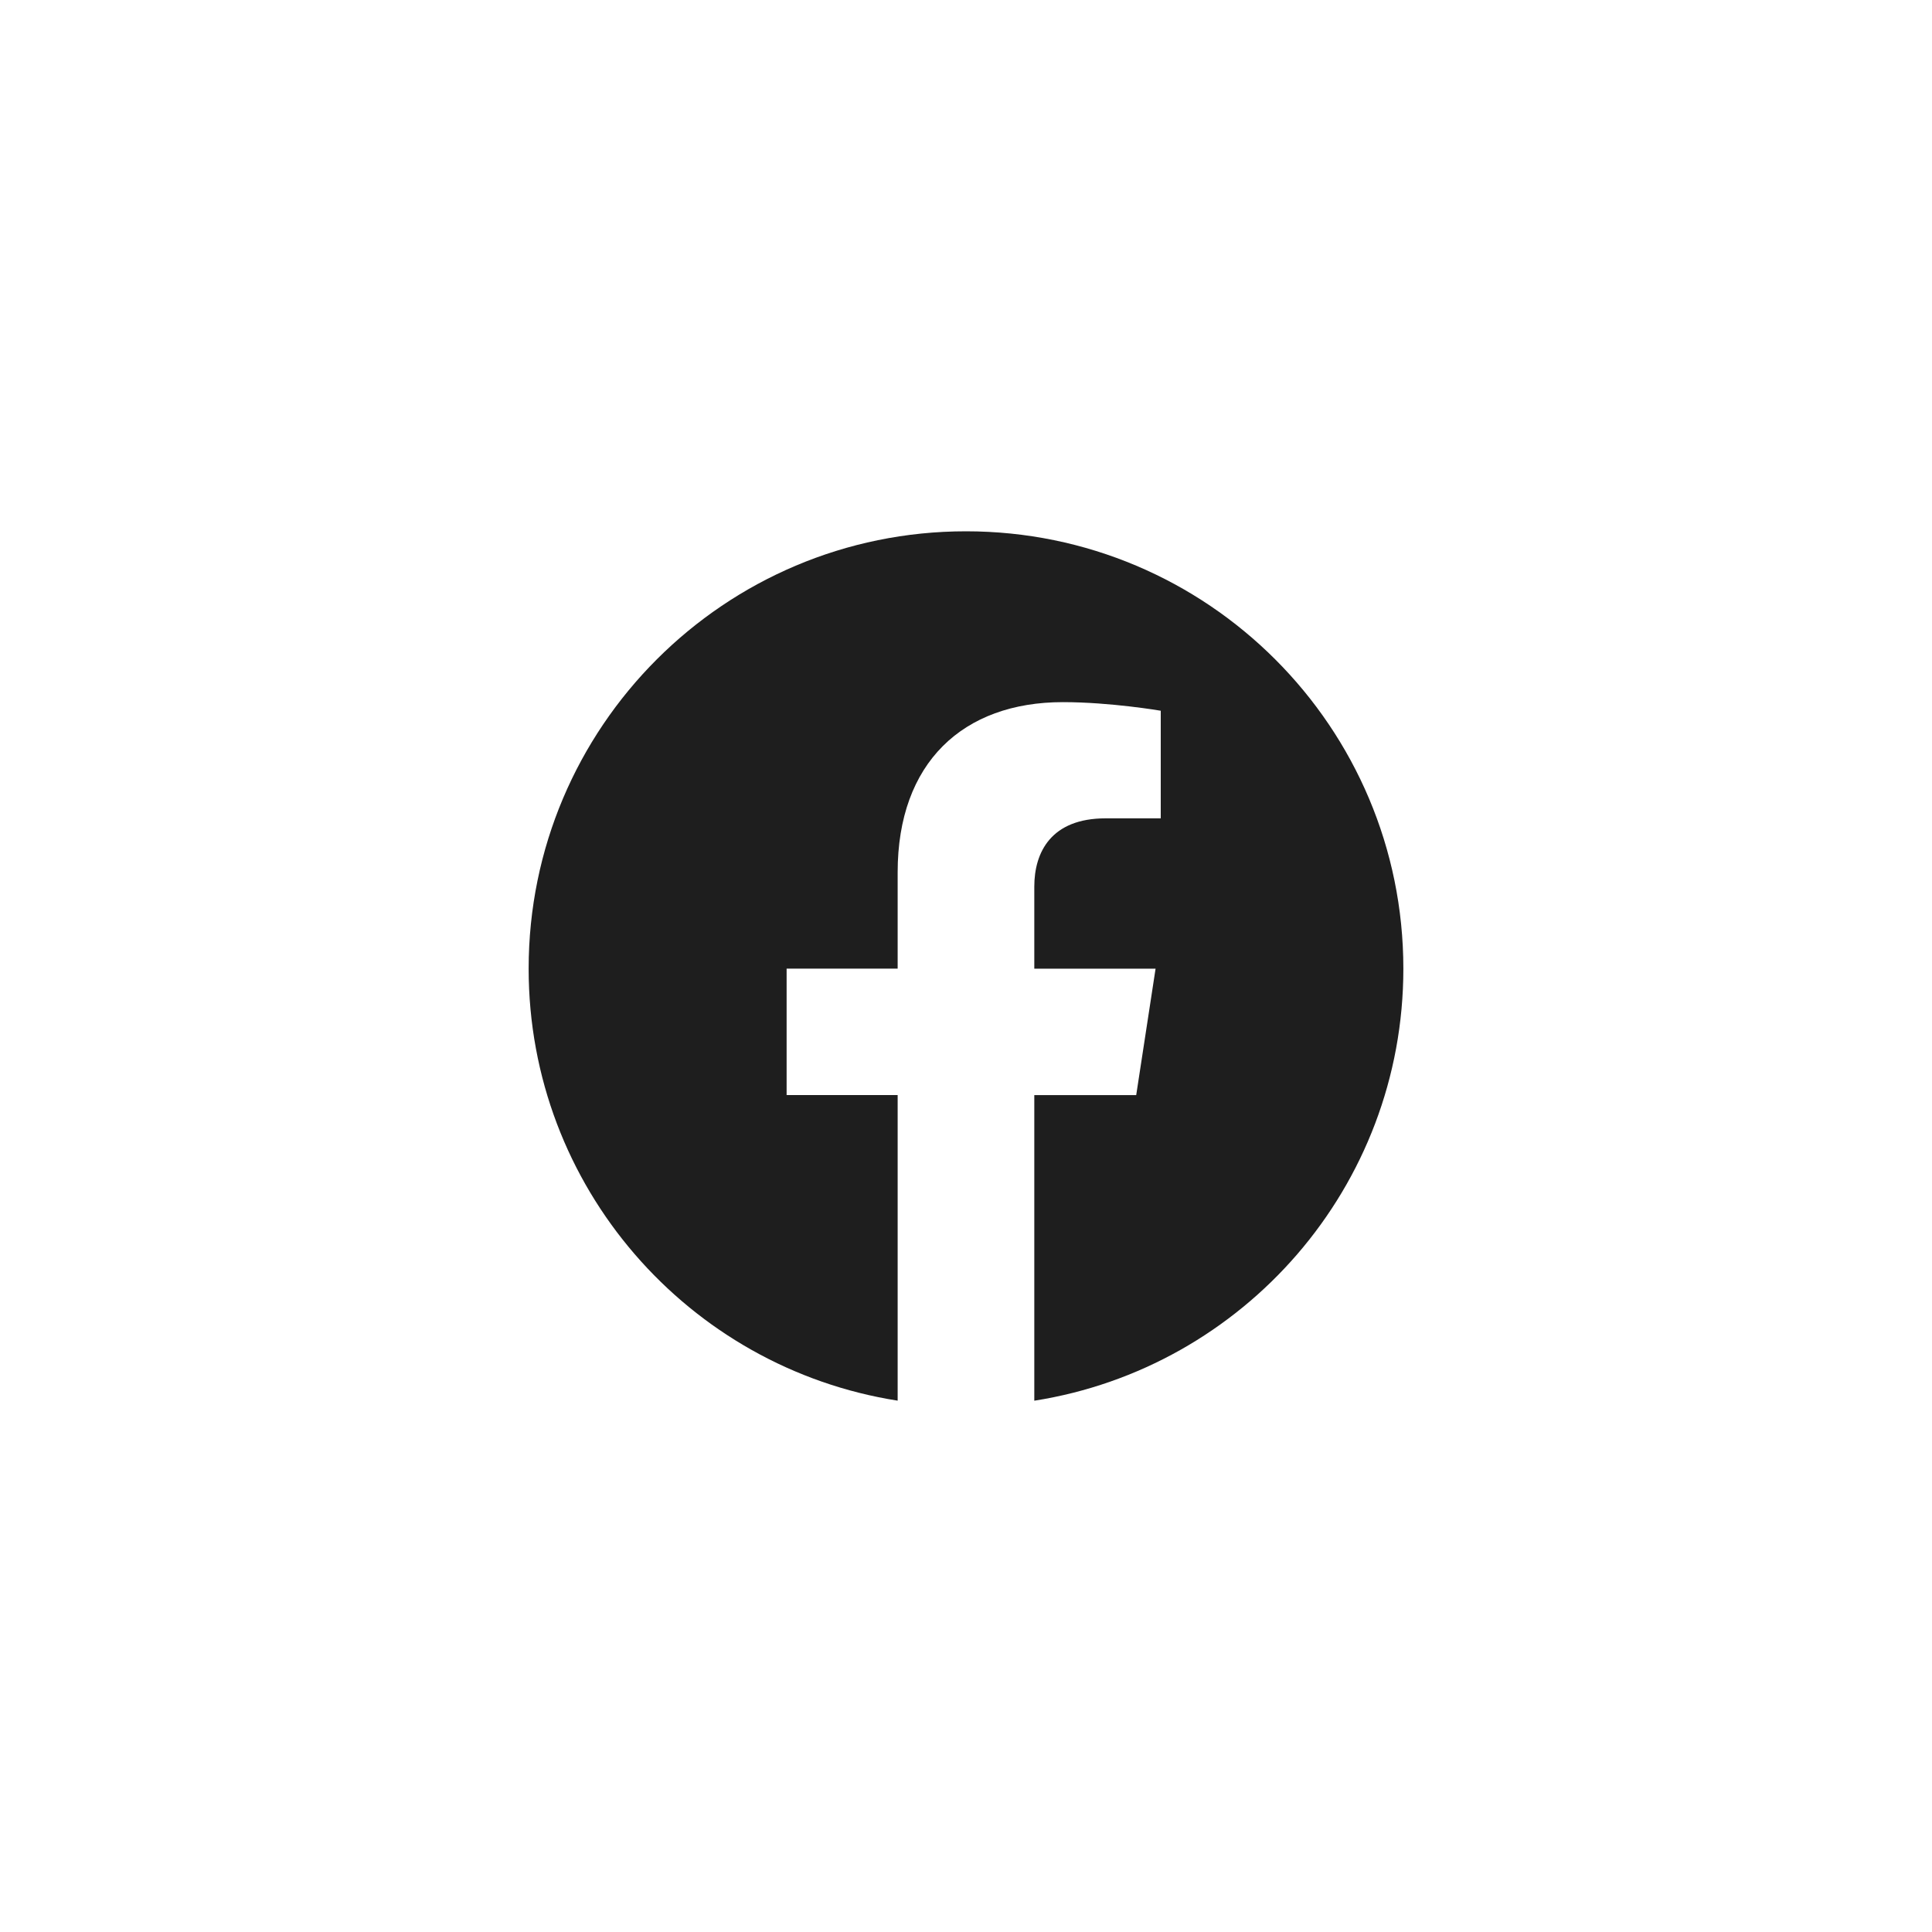
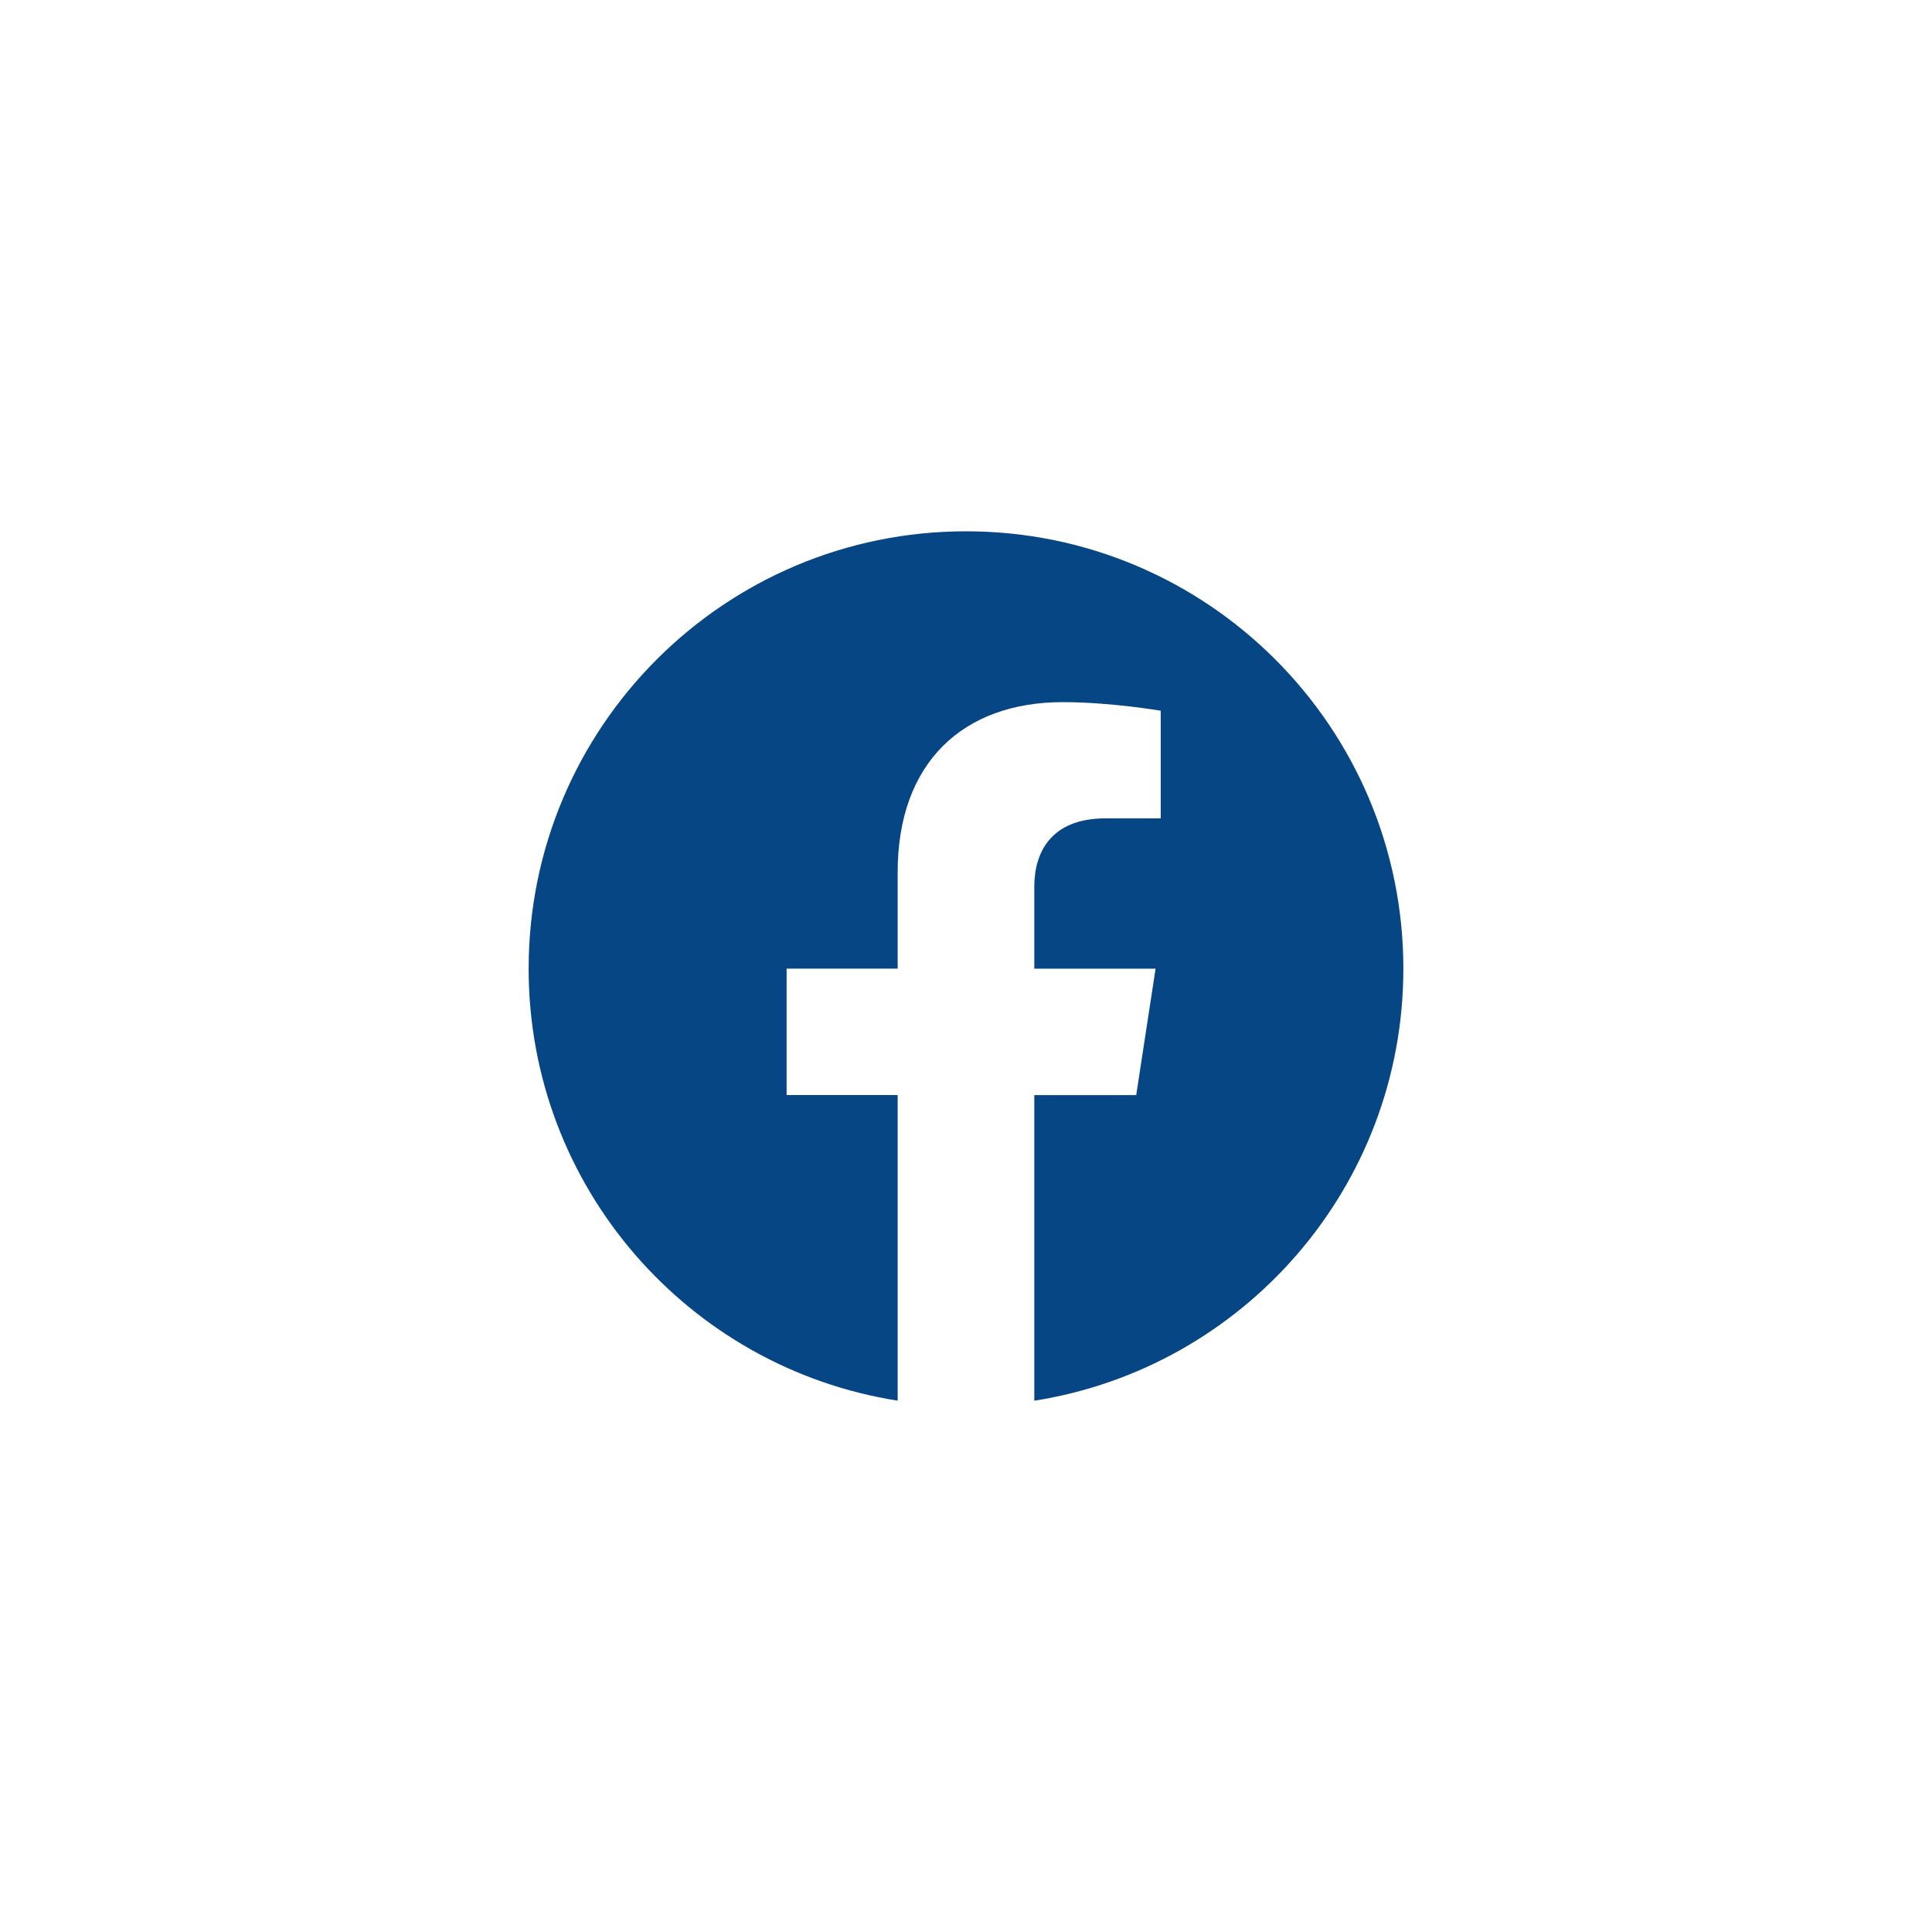
<svg xmlns="http://www.w3.org/2000/svg" width="40" height="40" viewBox="0 0 40 40" fill="none">
  <rect width="40" height="40" fill="white" />
-   <path d="M29.055 20.055C29.055 15.054 25 11 20 11C15 11 10.945 15.054 10.945 20.055C10.945 24.575 14.256 28.32 18.585 28.999V22.672H16.286V20.054H18.585V18.06C18.585 15.791 19.937 14.537 22.006 14.537C22.996 14.537 24.032 14.715 24.032 14.715V16.943H22.89C21.765 16.943 21.414 17.641 21.414 18.357V20.055H23.925L23.524 22.673H21.414V29C25.744 28.32 29.055 24.574 29.055 20.055Z" fill="#1E1E1E" />
+   <path d="M29.055 20.055C29.055 15.054 25 11 20 11C15 11 10.945 15.054 10.945 20.055C10.945 24.575 14.256 28.32 18.585 28.999V22.672H16.286V20.054H18.585V18.06C18.585 15.791 19.937 14.537 22.006 14.537C22.996 14.537 24.032 14.715 24.032 14.715V16.943H22.89C21.765 16.943 21.414 17.641 21.414 18.357V20.055H23.925L23.524 22.673H21.414V29C25.744 28.32 29.055 24.574 29.055 20.055Z" fill="#064685" />
</svg>
